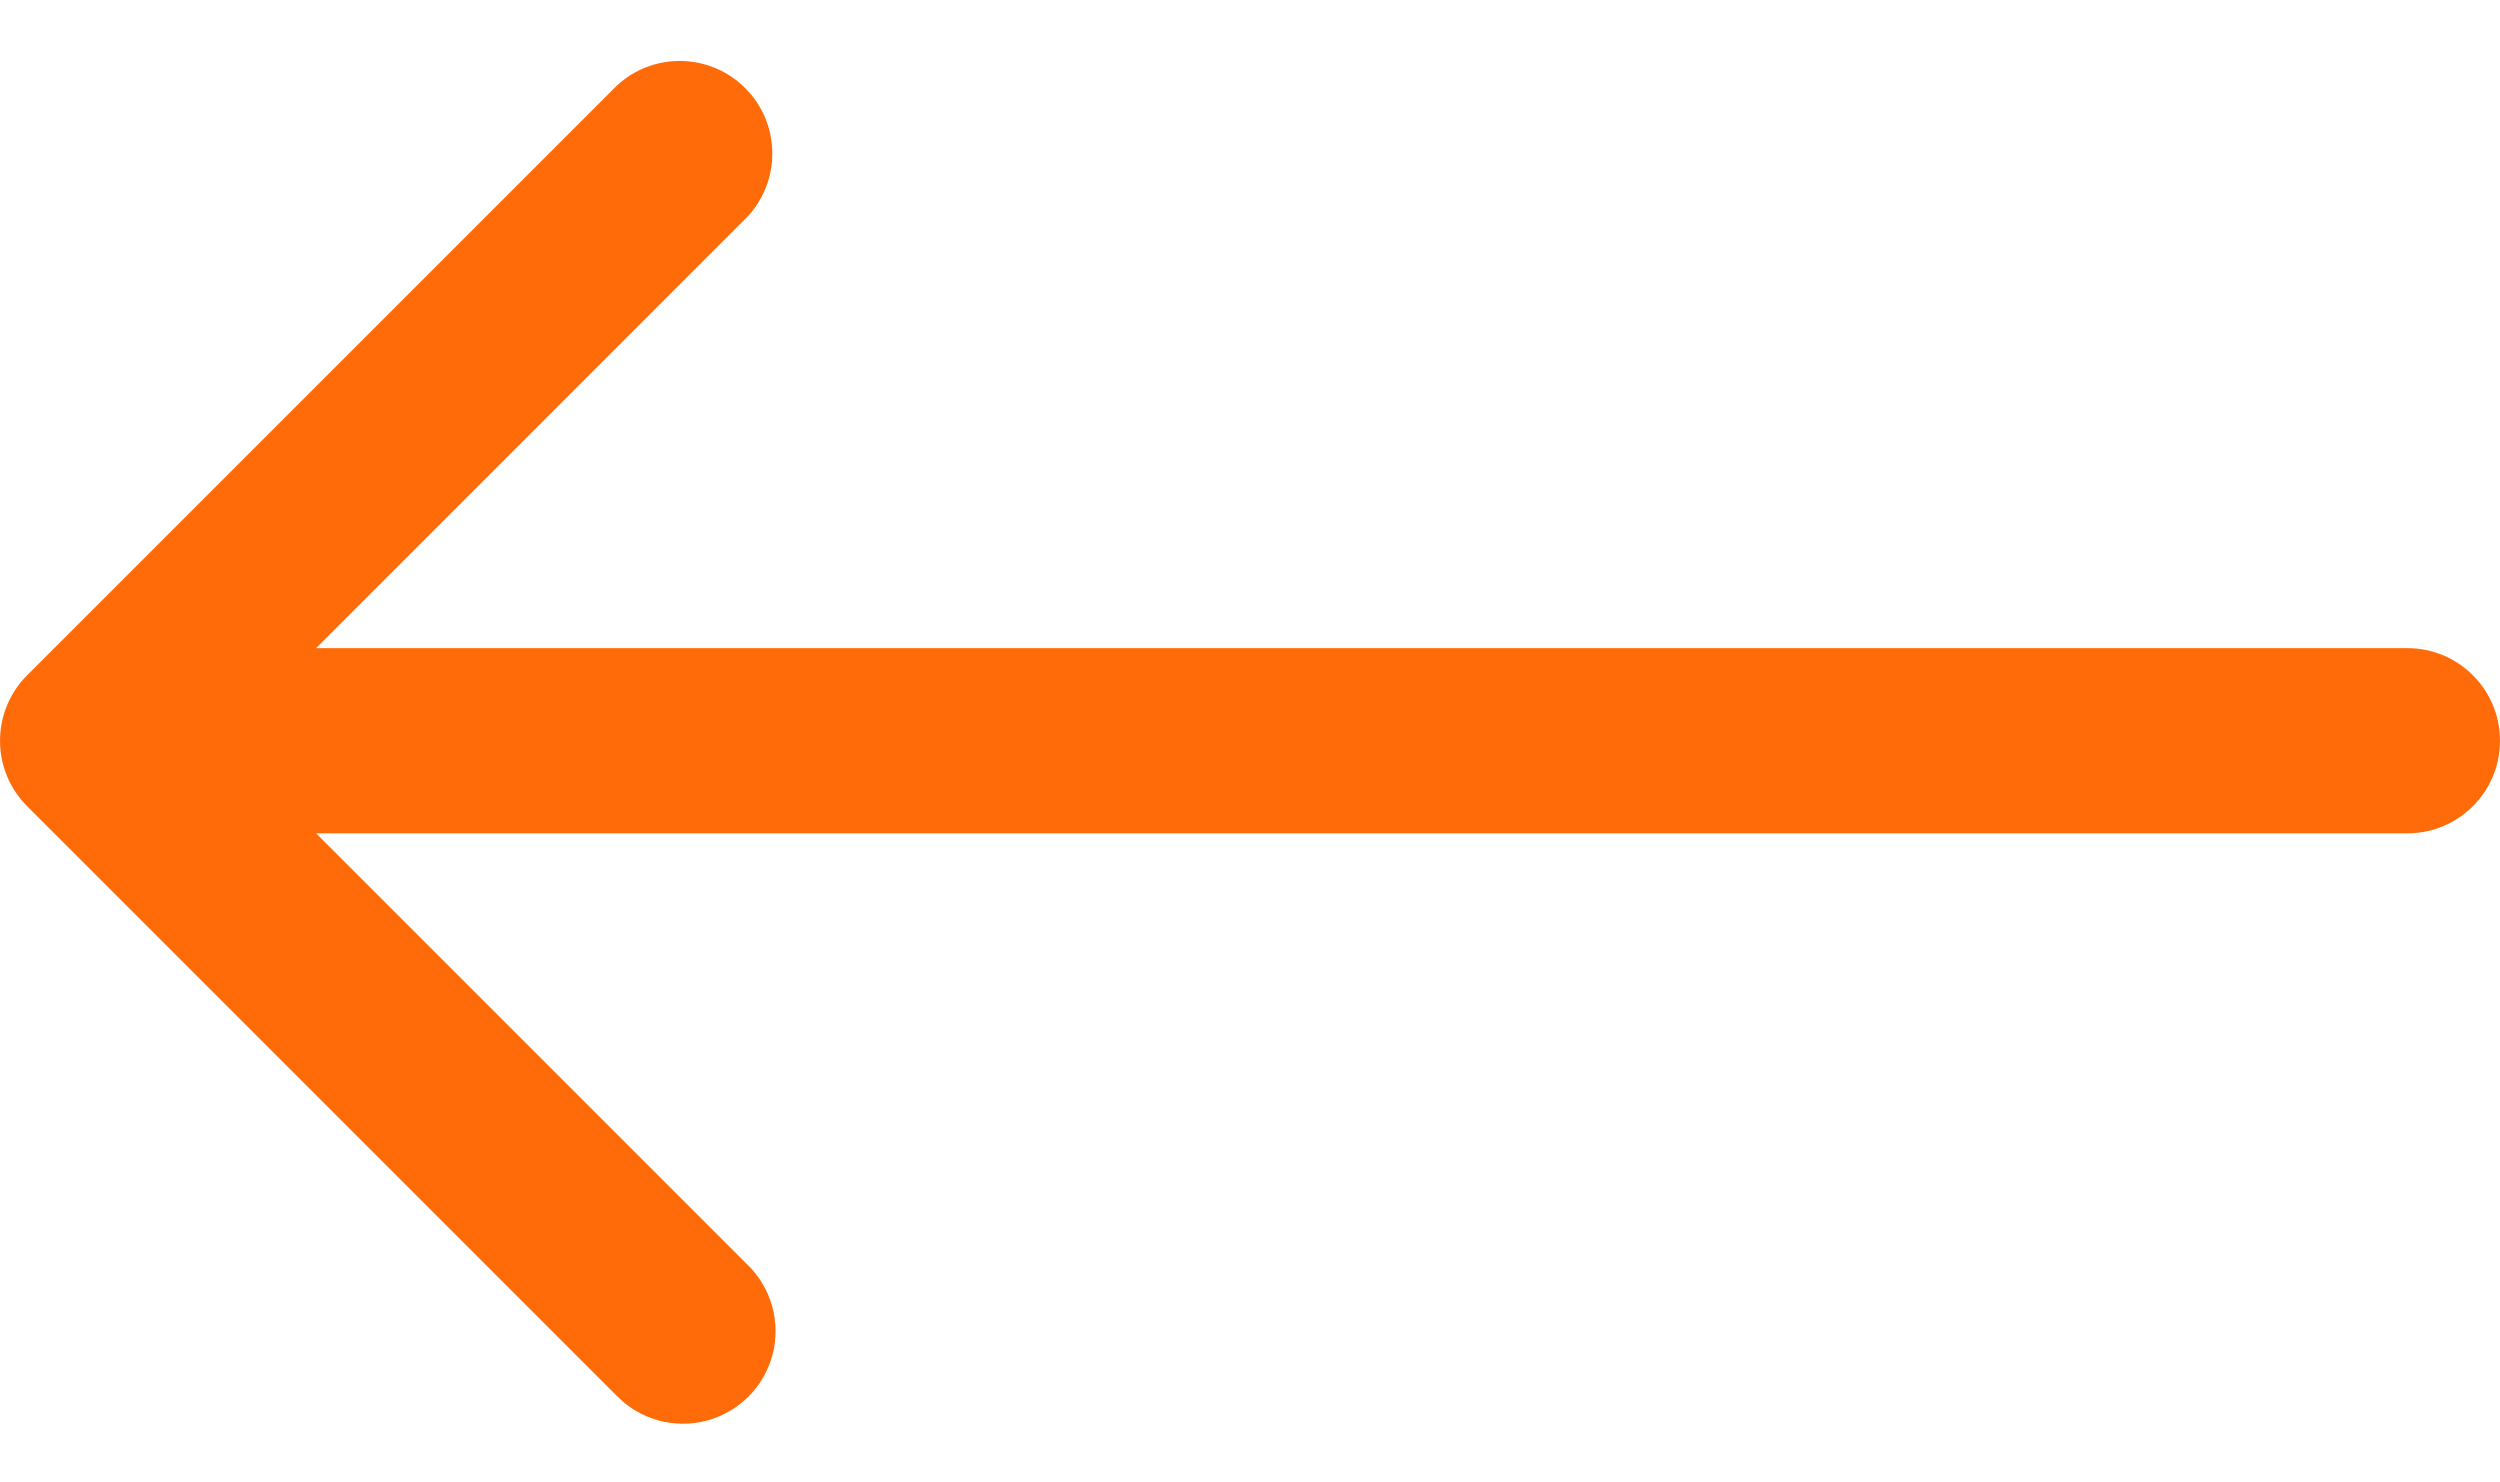
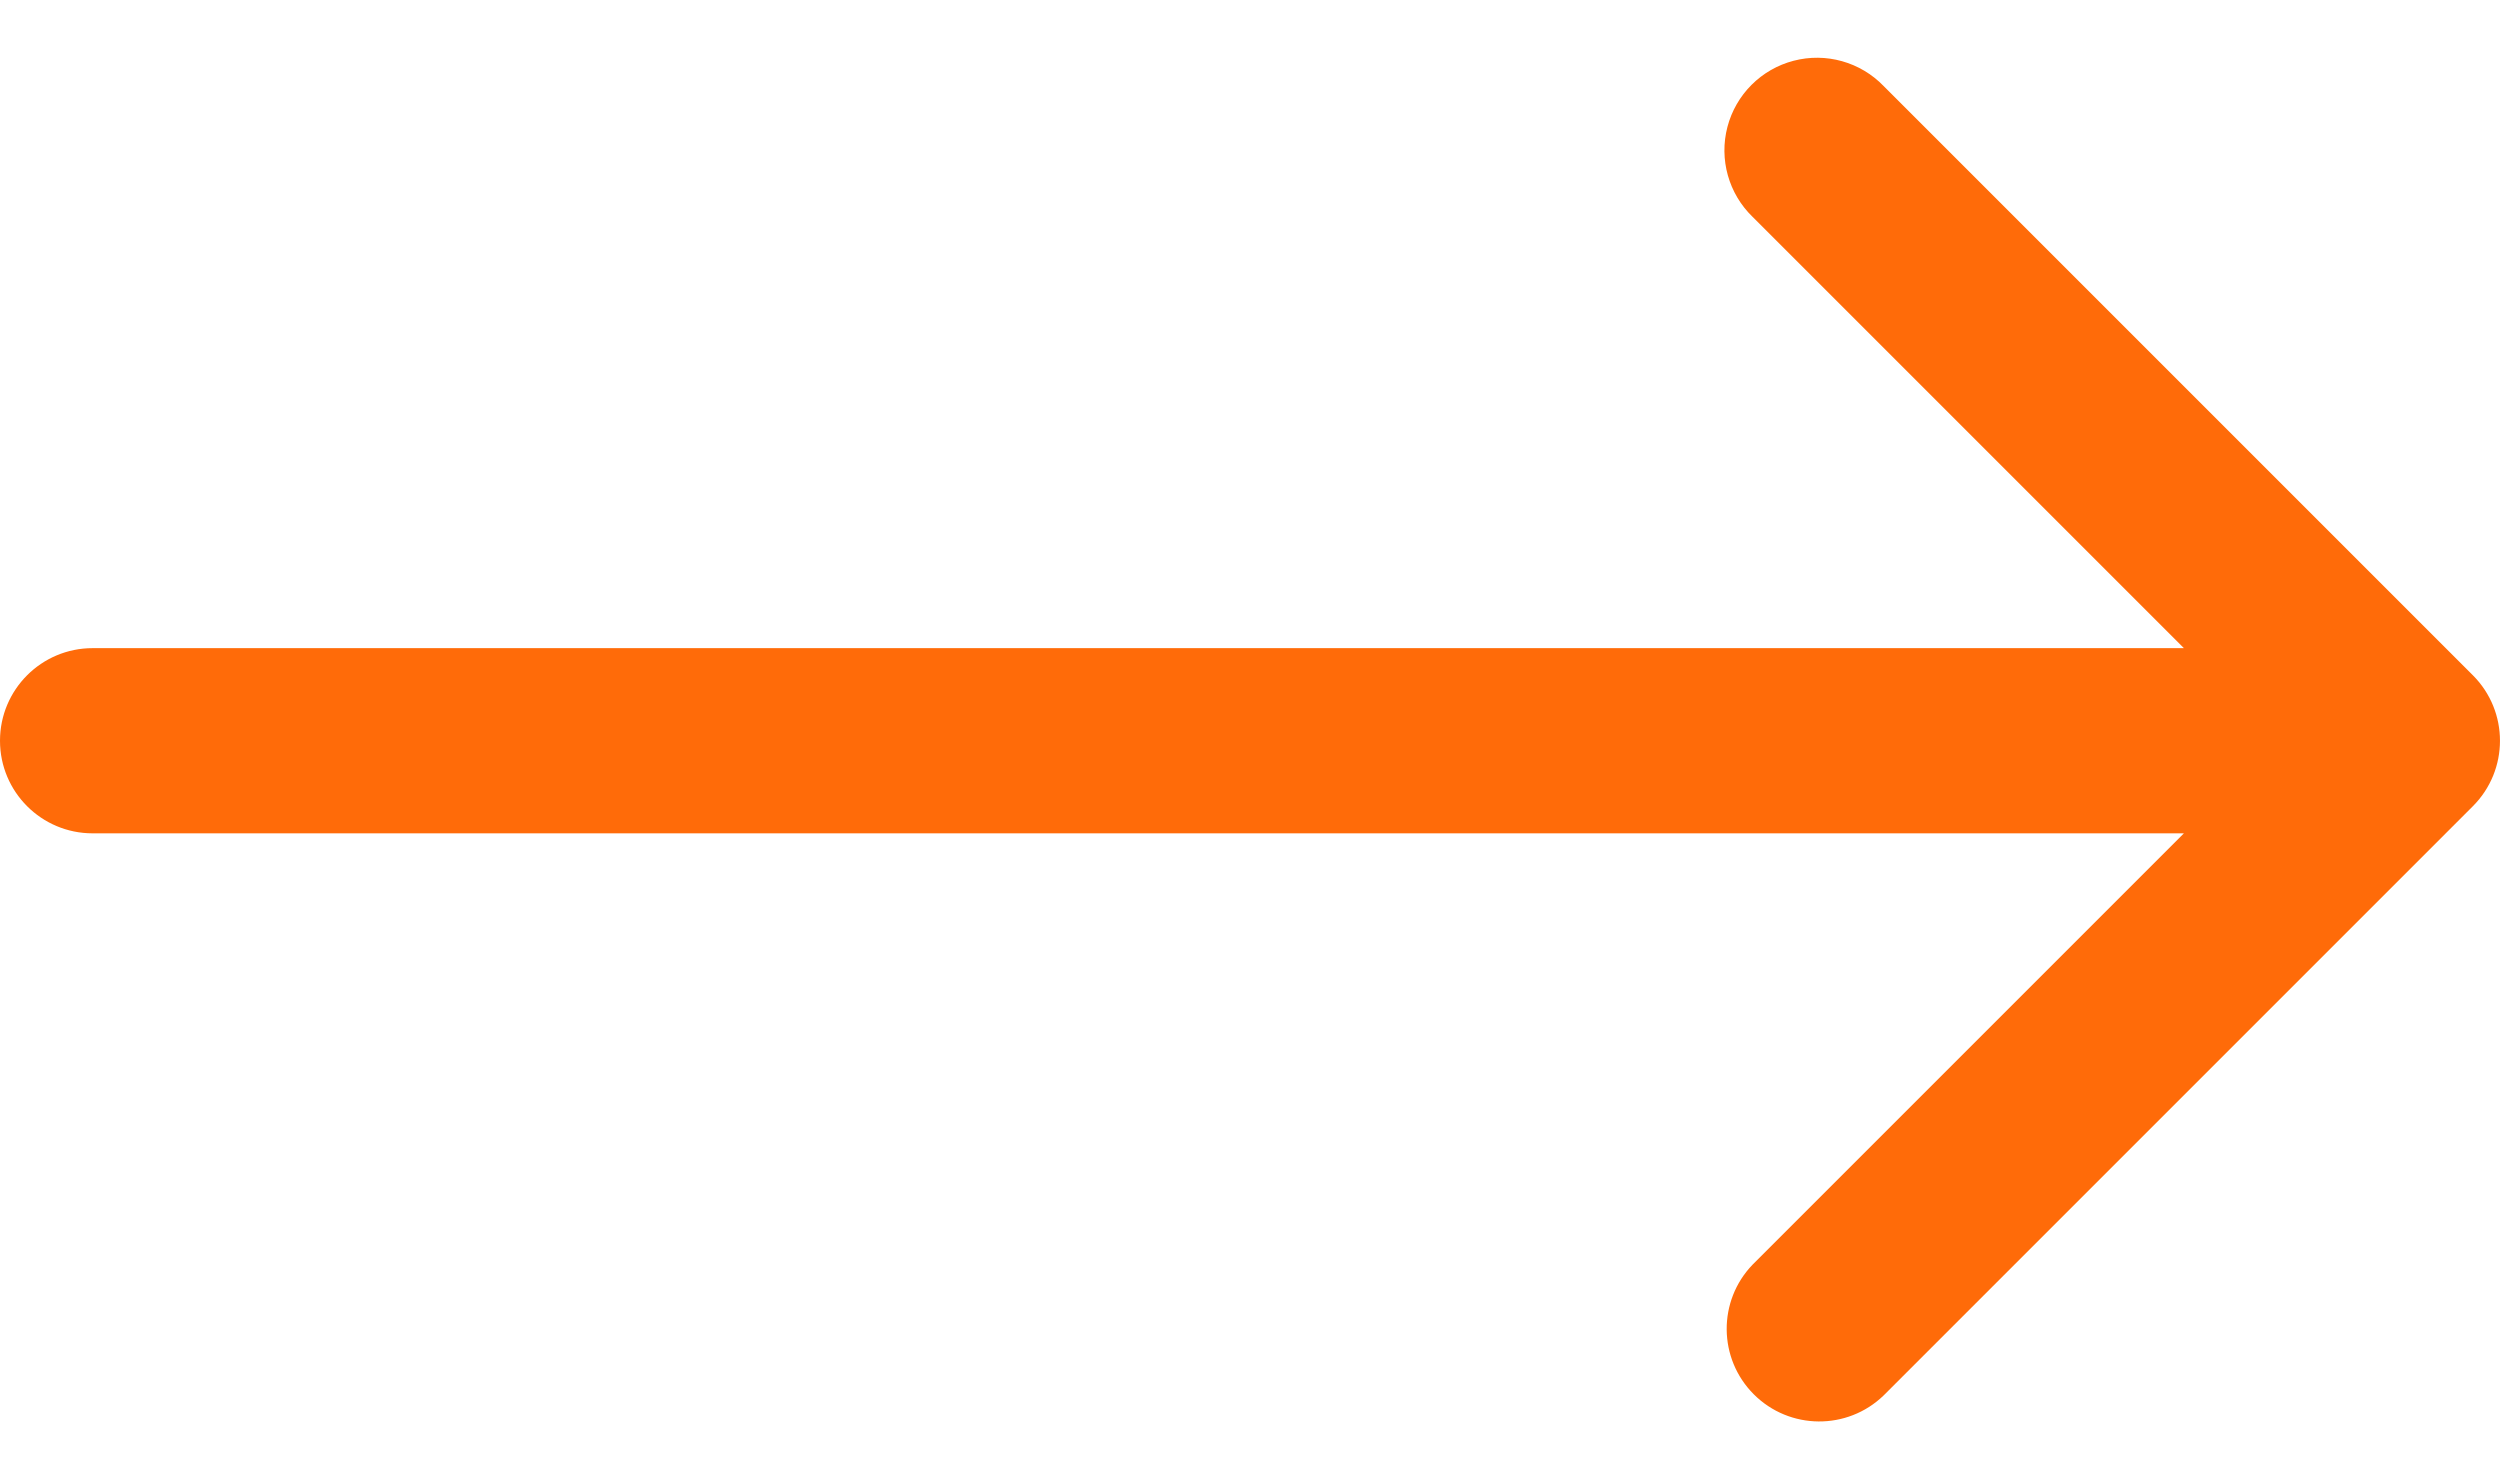
<svg xmlns="http://www.w3.org/2000/svg" width="27" height="16" fill="none">
-   <path d="M26 7a1 1 0 110 2V7zM.293 8.707a1 1 0 010-1.414L6.657.929A1 1 0 018.07 2.343L2.414 8l5.657 5.657a1 1 0 11-1.414 1.414L.293 8.707zM26 9H1V7h25v2z" fill="#FF6B09" />
+   <path d="M1 7a1 1 0 000 2V7zm25.707 1.707a1 1 0 000-1.414L20.343.929a1 1 0 10-1.414 1.414L24.586 8l-5.657 5.657a1 1 0 001.414 1.414l6.364-6.364zM1 9h25V7H1v2z" fill="#FF6B09" />
</svg>
